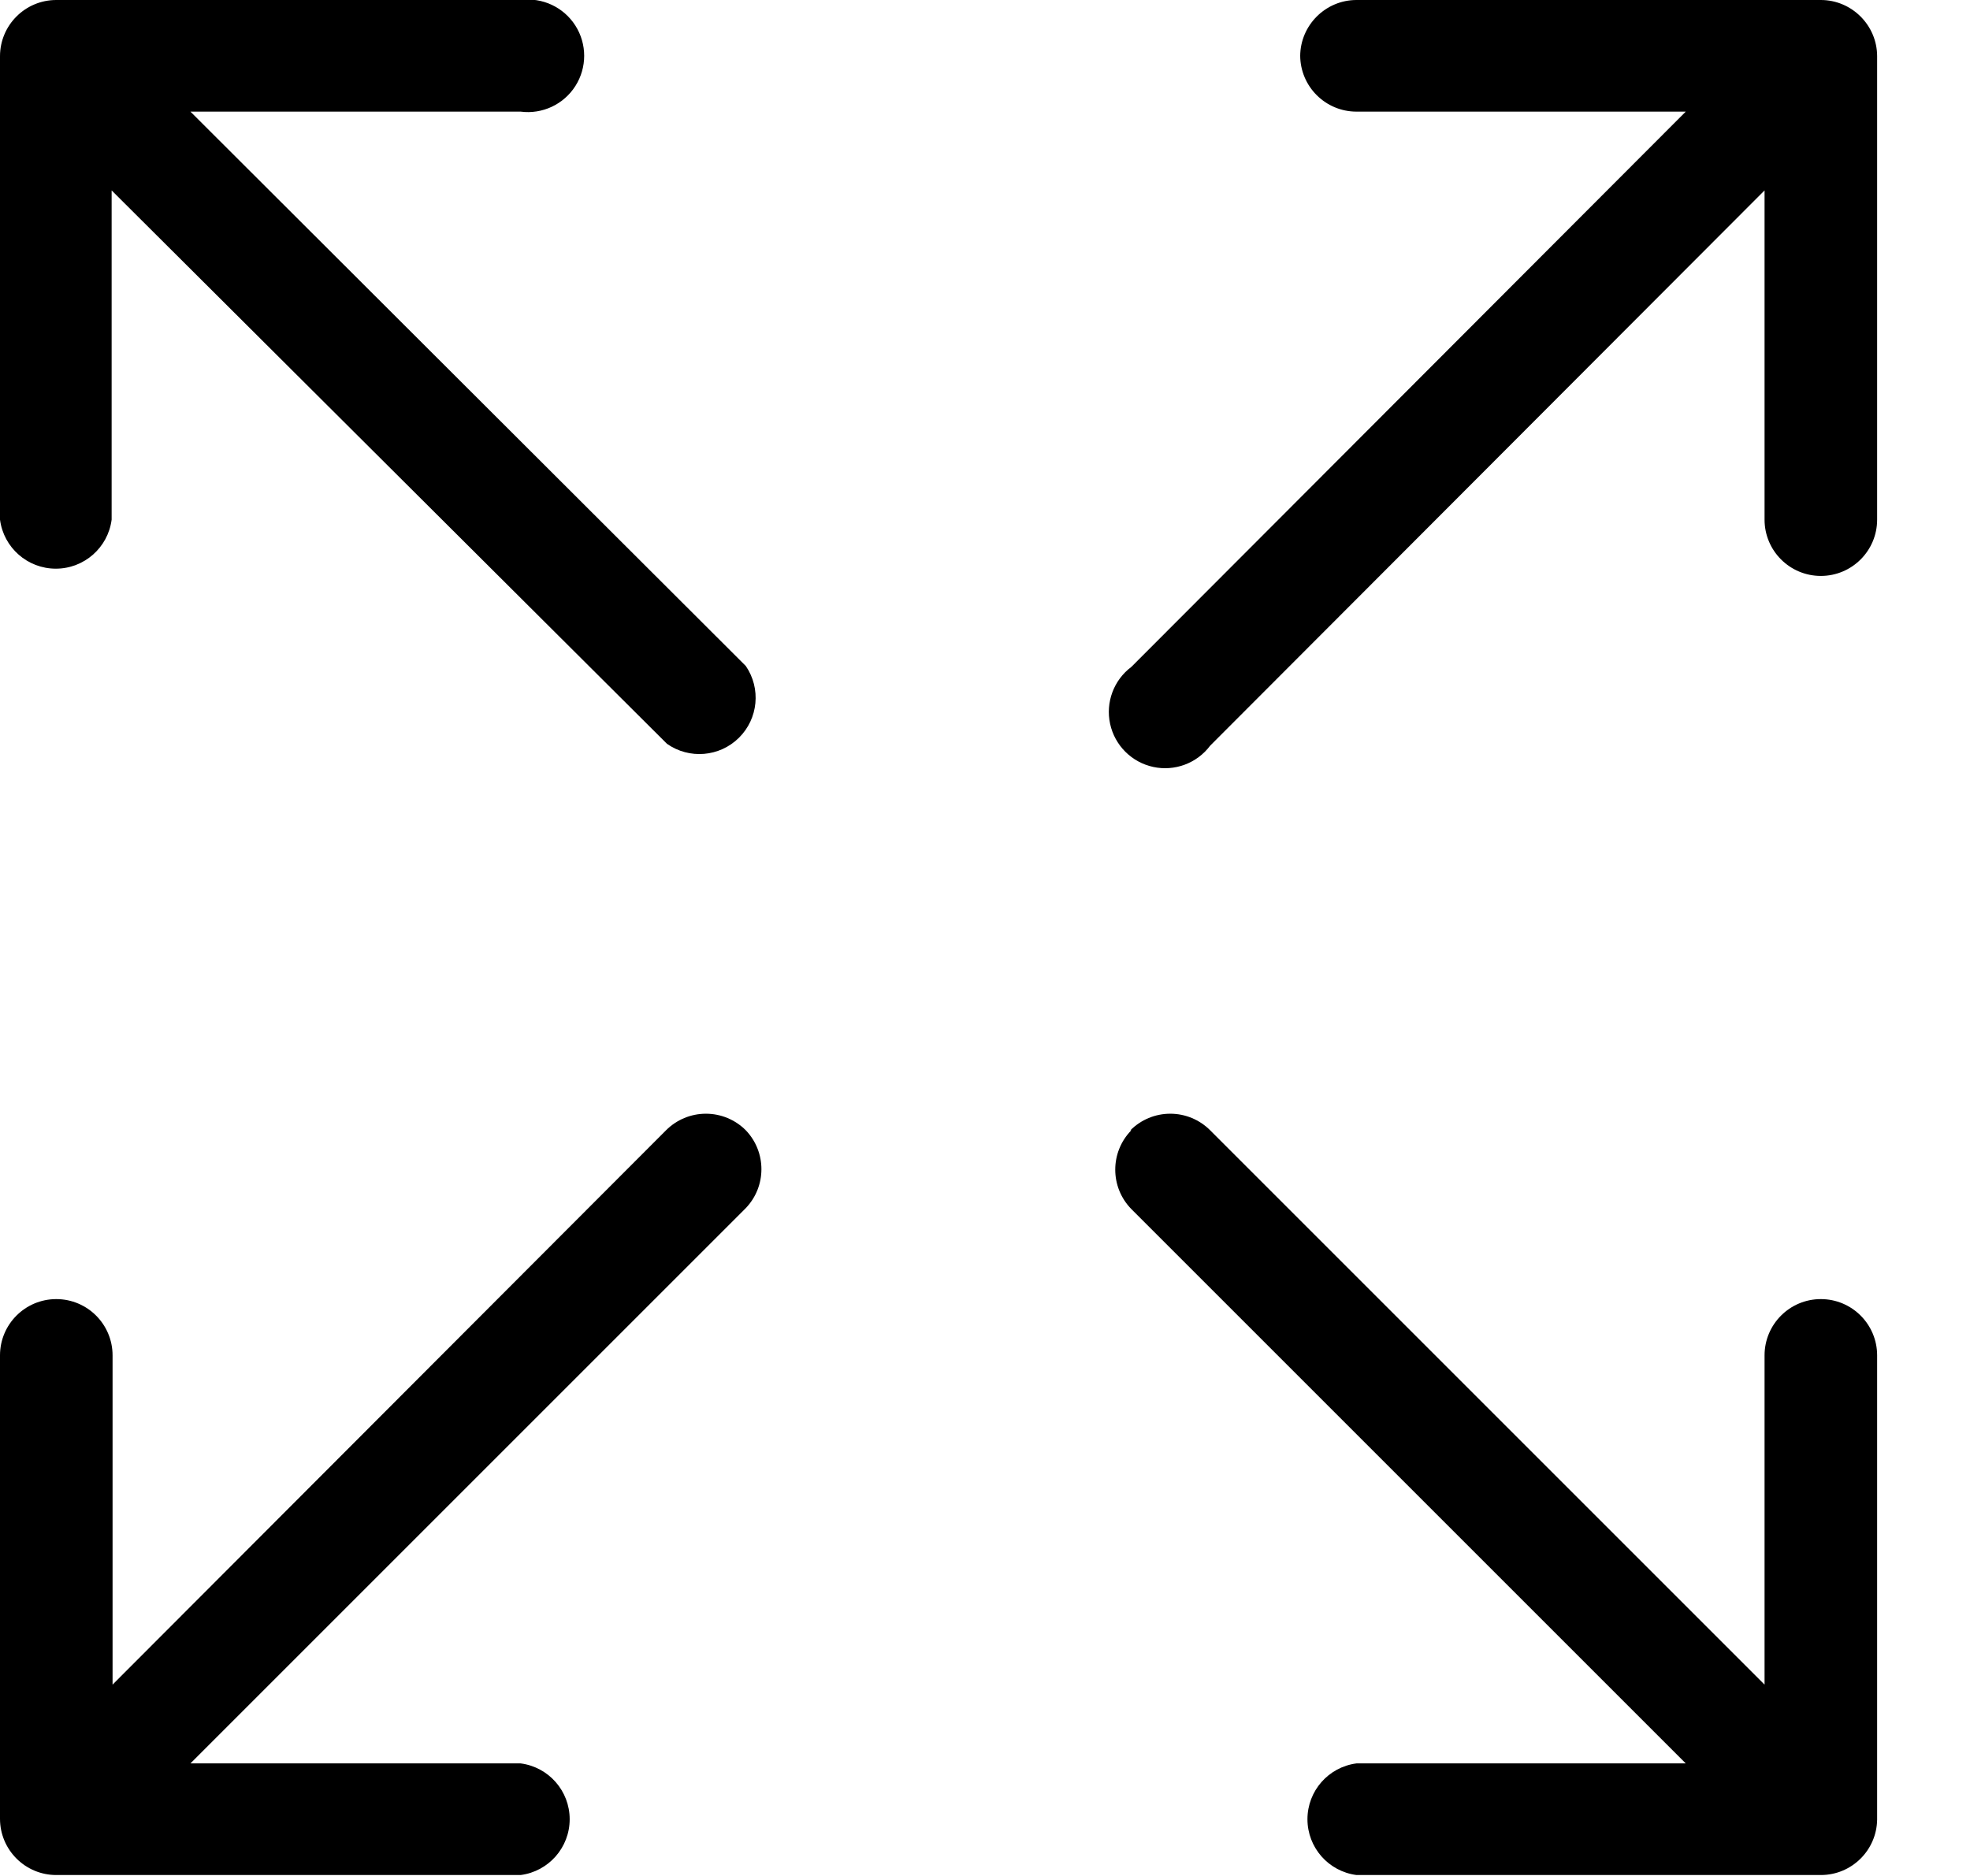
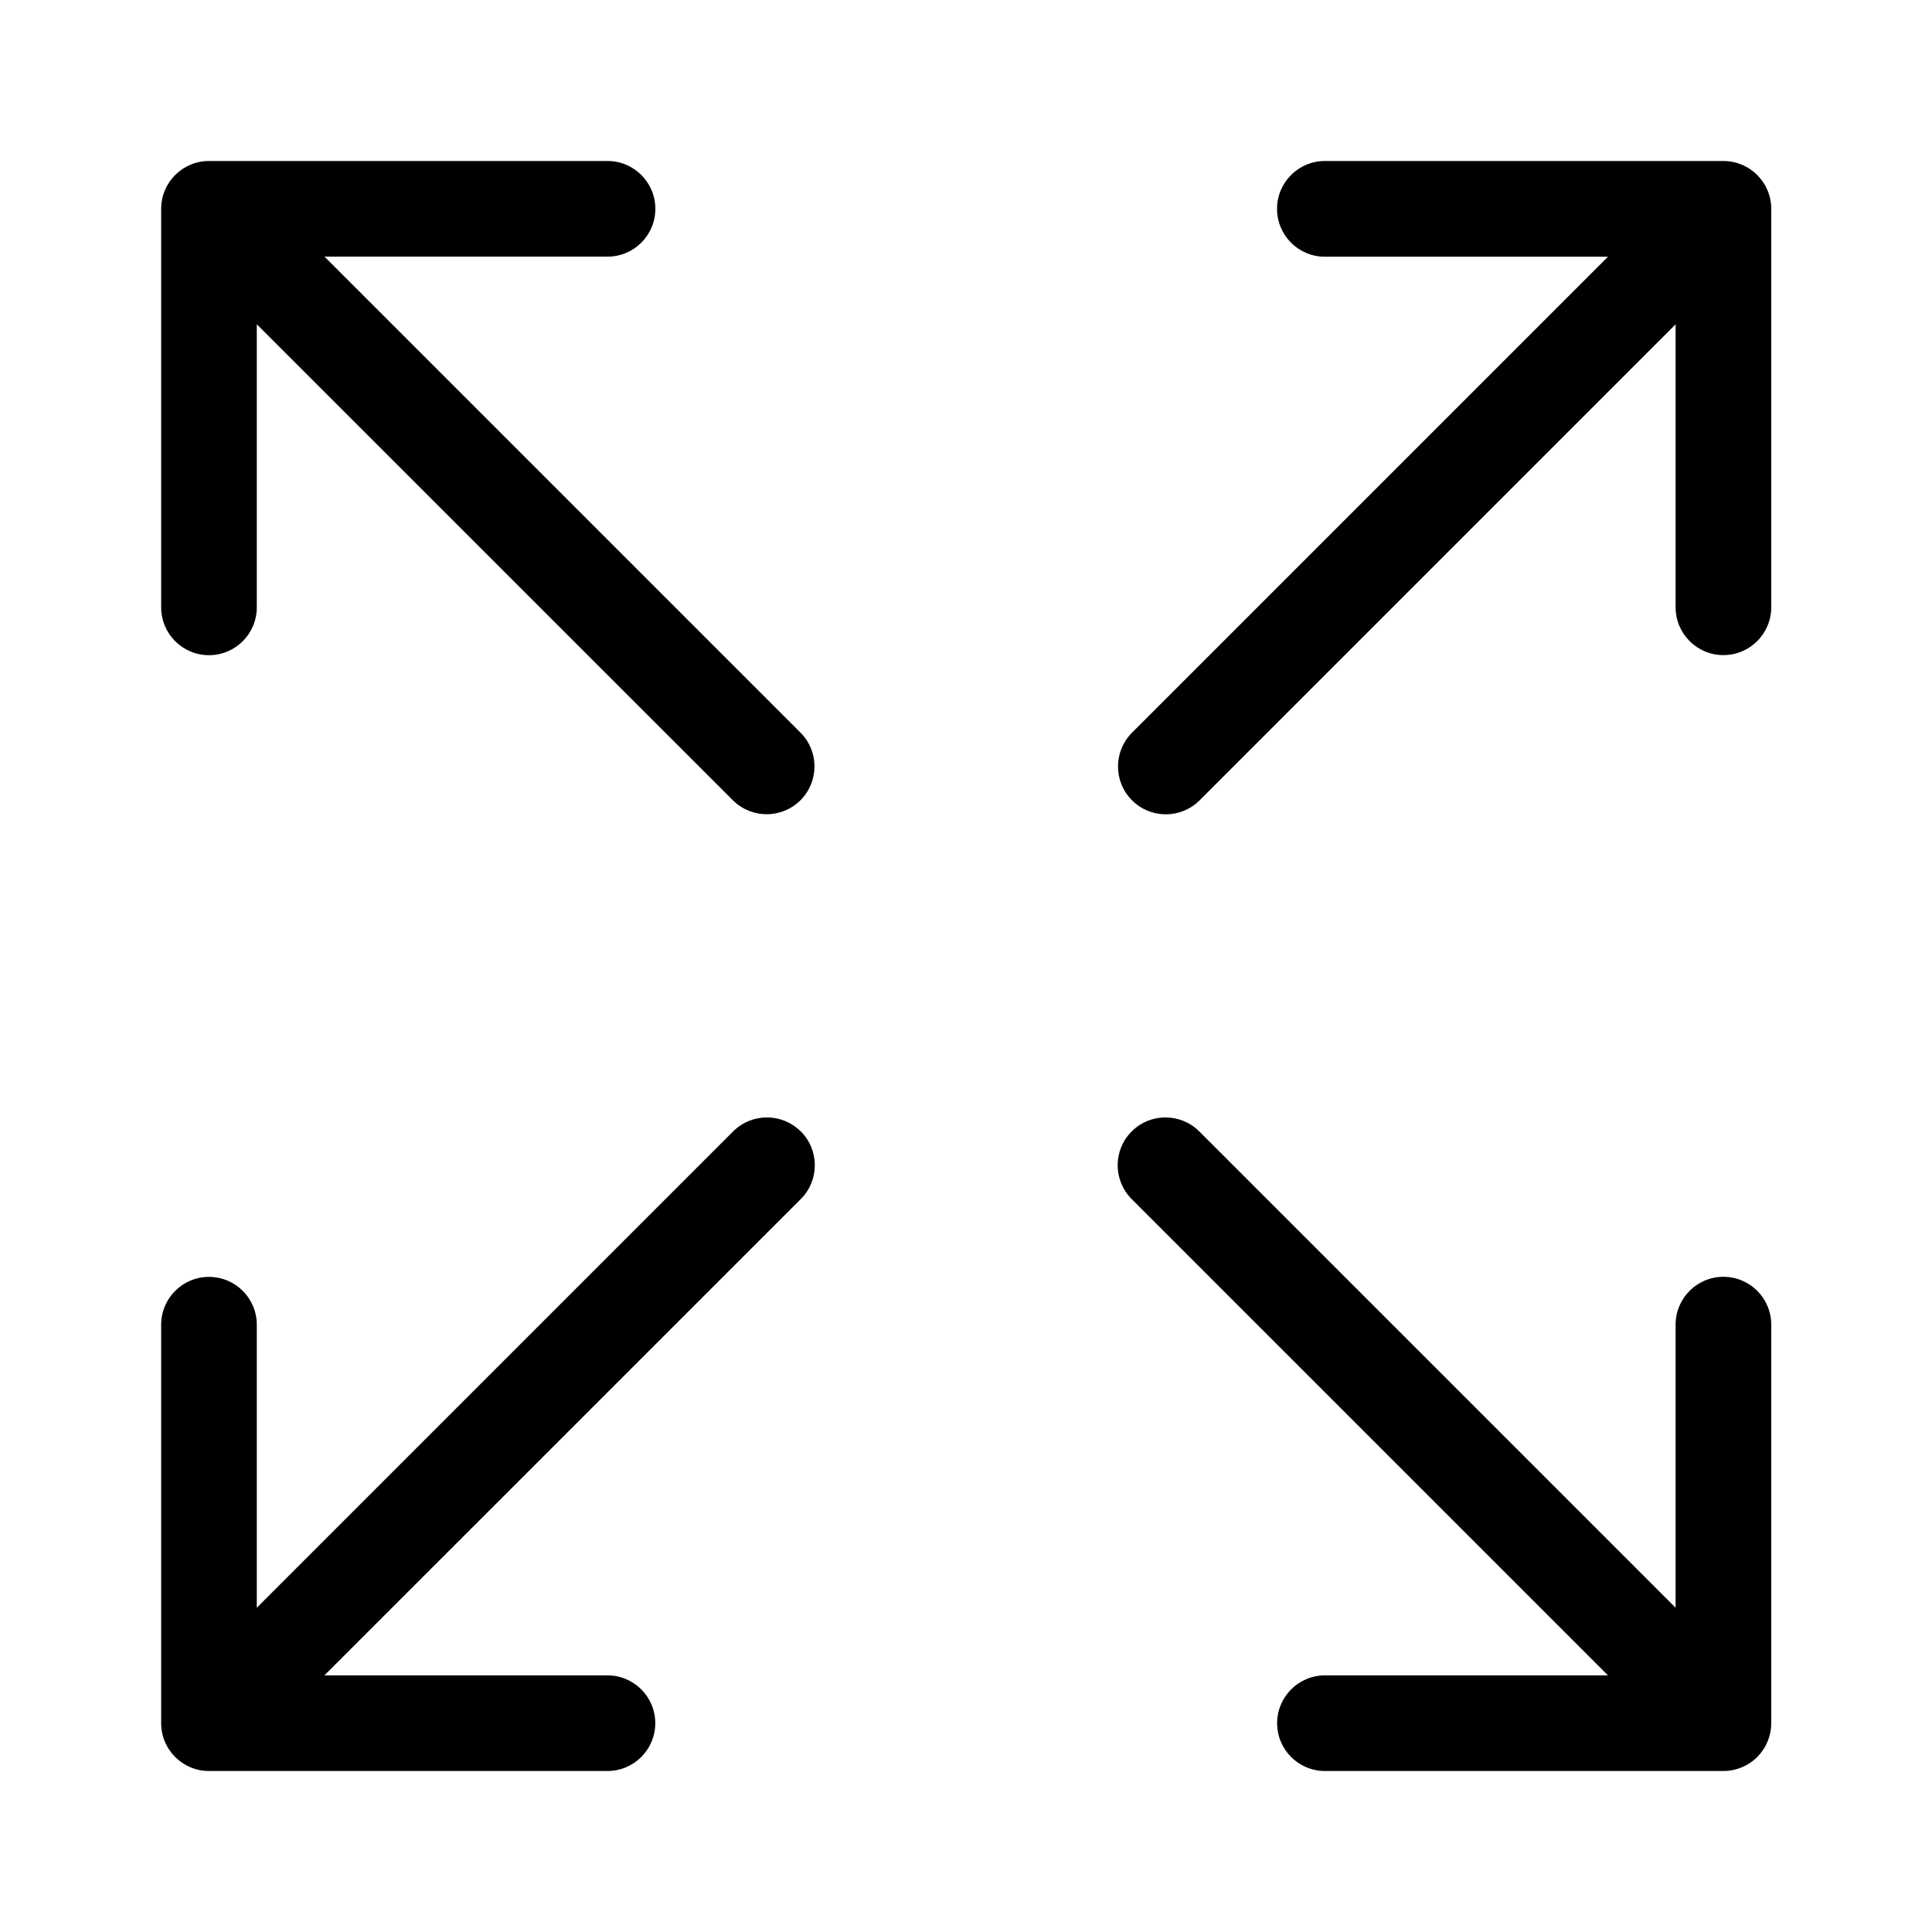
- <svg xmlns="http://www.w3.org/2000/svg" viewBox="0 0 21 20">
-   <path fill-rule="evenodd" clip-rule="evenodd" d="M.6 0h4.95a.6.6 0 1 1 0 1.19H2.03L7.95 7.1a.6.6 0 0 1-.84.83l-5.92-5.9v3.51a.6.6 0 0 1-1.19 0V.6A.6.6 0 0 1 .6 0zm13.26.6c0-.33.27-.6.6-.6h4.95c.33 0 .6.27.6.6v4.94a.6.6 0 1 1-1.2 0V2.03L12.9 7.95a.6.6 0 1 1-.84-.84l5.91-5.92h-3.51a.6.6 0 0 1-.6-.6zM7.95 12.05a.6.6 0 0 1 0 .83L2.03 18.8h3.52a.6.6 0 0 1 0 1.19H.6a.6.6 0 0 1-.6-.6v-4.94a.6.6 0 0 1 1.2 0v3.51l5.9-5.91a.6.6 0 0 1 .85 0zm4.1 0a.6.6 0 0 1 .85 0l5.91 5.91v-3.51a.6.6 0 0 1 1.2 0v4.95a.6.6 0 0 1-.6.59h-4.95a.6.6 0 0 1 0-1.19h3.51l-5.91-5.91a.6.6 0 0 1 0-.84z" />
+ <svg xmlns="http://www.w3.org/2000/svg" viewBox="0 0 24 24">
+   <path fill-rule="evenodd" clip-rule="evenodd" d="M2.597 2h4.95a.594.594 0 0 1 0 1.188H4.031l5.917 5.917a.594.594 0 0 1-.84.84L3.19 4.028v3.517a.594.594 0 0 1-1.188 0v-4.95c0-.329.266-.595.594-.595Zm13.267.594c0-.328.266-.594.594-.594h4.95c.329 0 .595.266.595.594v4.95a.594.594 0 1 1-1.188 0V4.029l-5.917 5.917a.594.594 0 0 1-.84-.84l5.917-5.917h-3.517a.594.594 0 0 1-.594-.594ZM9.948 14.055a.594.594 0 0 1 0 .84L4.03 20.812h3.516a.594.594 0 0 1 0 1.188h-4.95a.594.594 0 0 1-.594-.594v-4.95a.594.594 0 0 1 1.188 0v3.516l5.917-5.917a.594.594 0 0 1 .84 0Zm4.11 0a.594.594 0 0 1 .84 0l5.917 5.917v-3.517a.594.594 0 0 1 1.188 0v4.95a.594.594 0 0 1-.594.595h-4.95a.594.594 0 0 1 0-1.188h3.516l-5.917-5.917a.594.594 0 0 1 0-.84Z" />
</svg>
